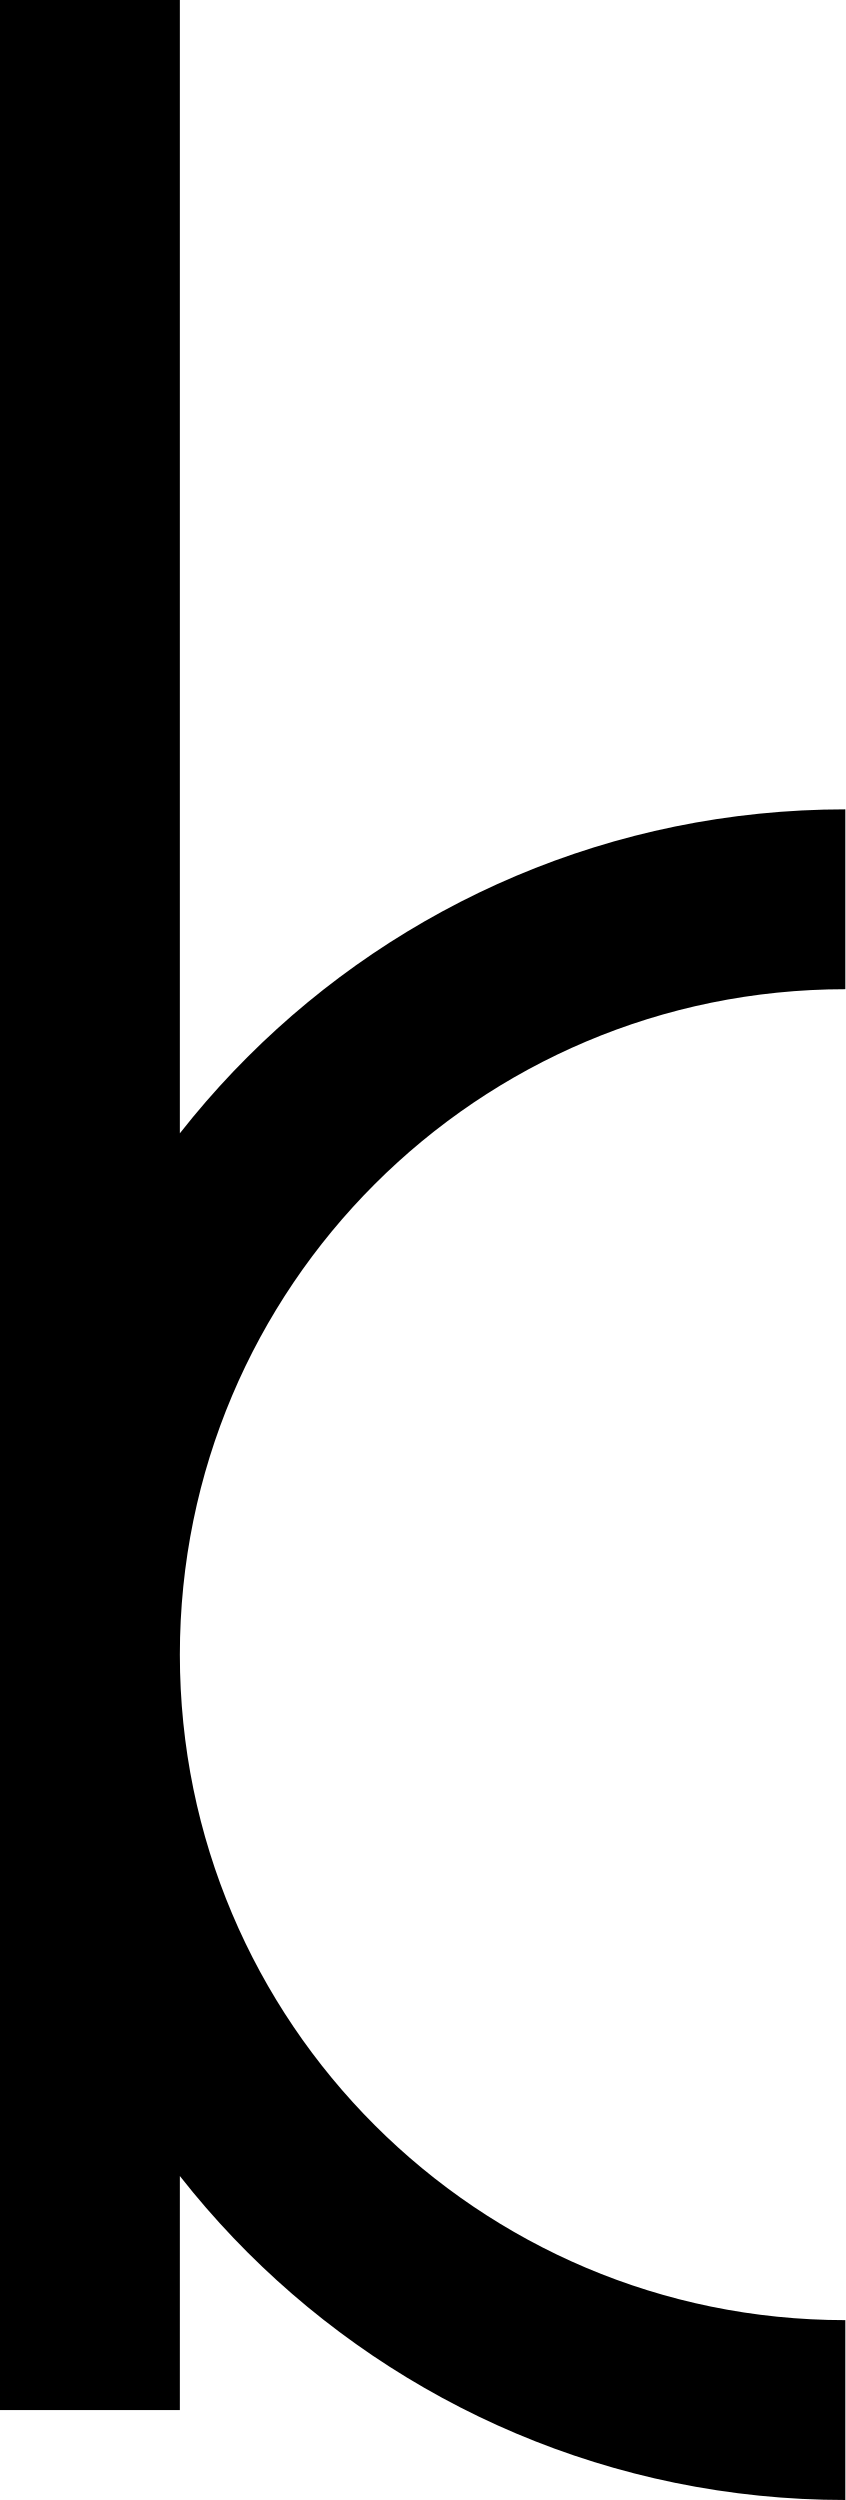
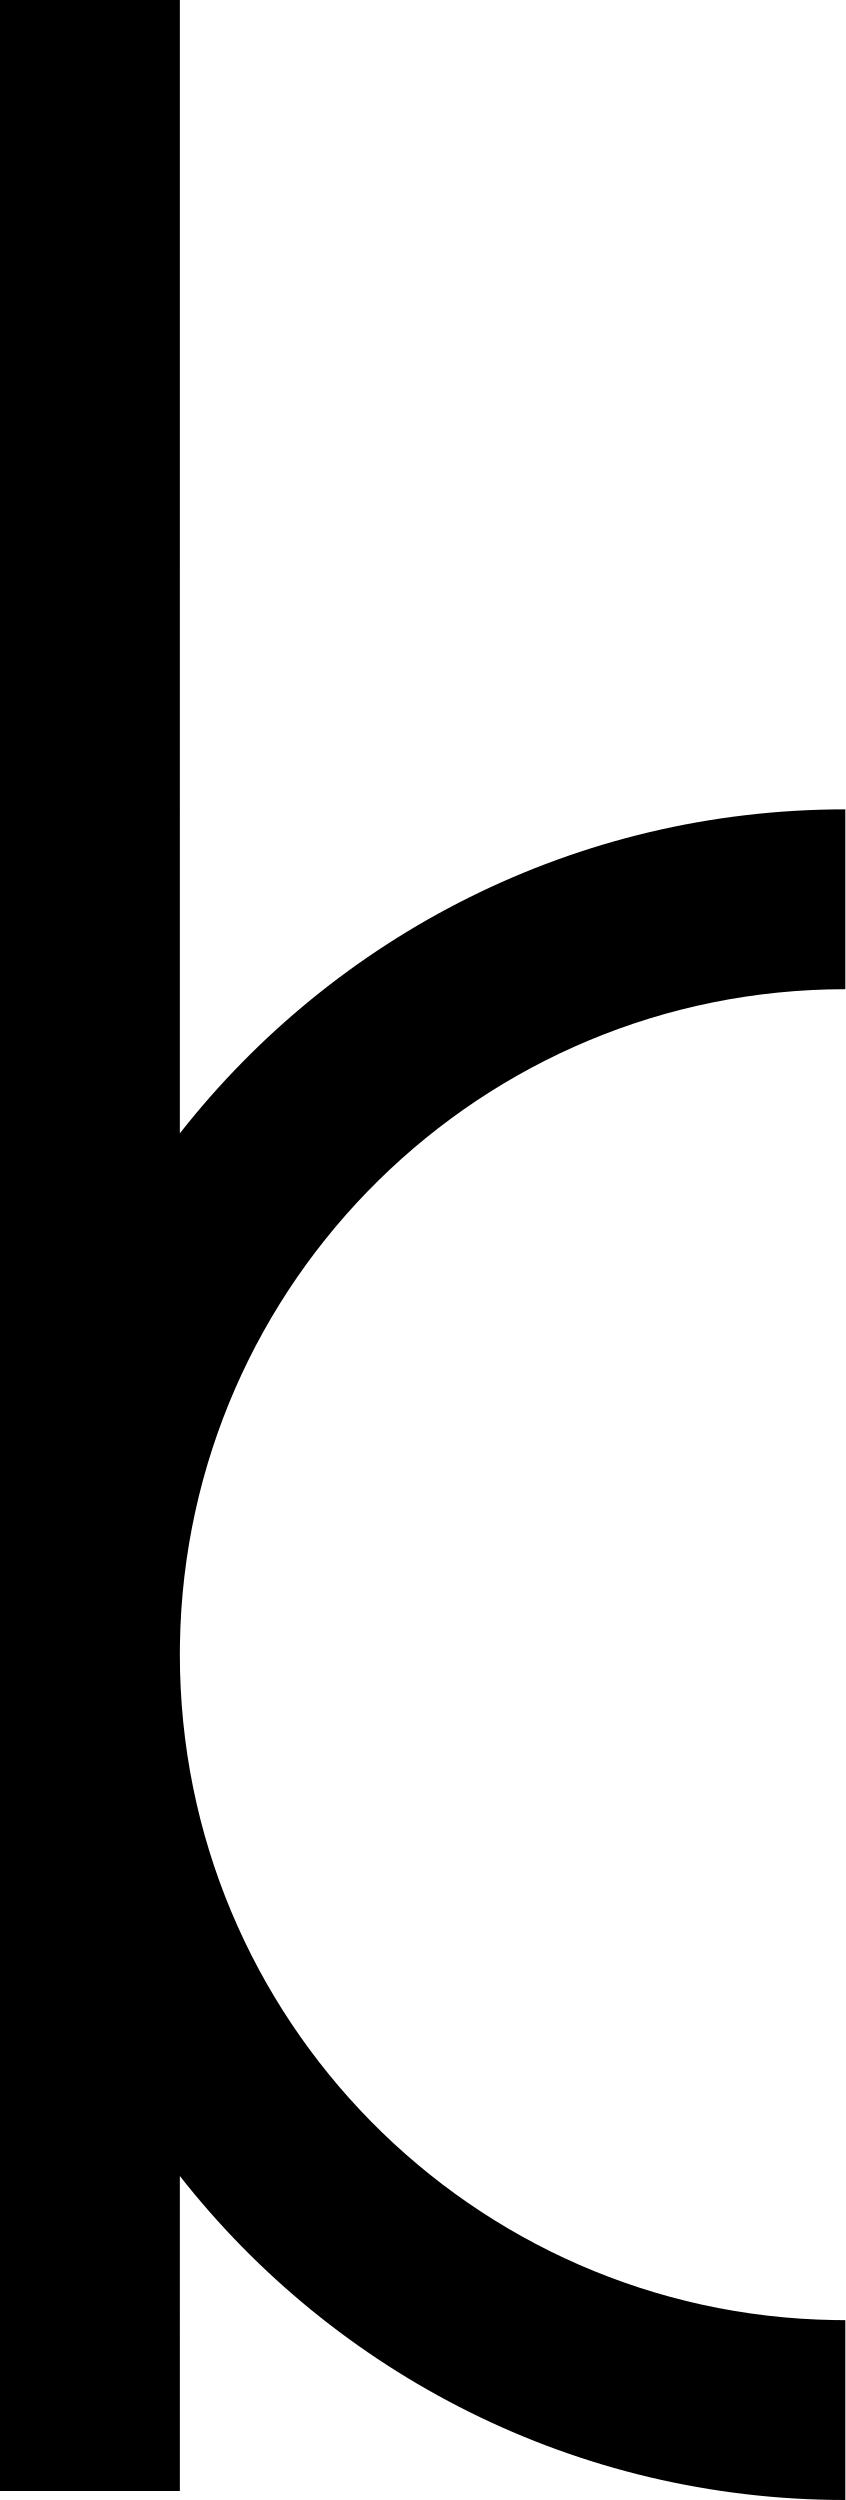
<svg xmlns="http://www.w3.org/2000/svg" width="94px" height="278px" viewBox="0 0 94 278" version="1.1">
  <g id="Page-1" stroke="none" stroke-width="1" fill="none" fill-rule="evenodd">
-     <path d="M10,0 L10,268 M10,184 C10,137.608 47.608,100 94,100 M10,184 C10,230.392 47.608,268 94,268" id="alphabet_k" stroke="#000000" stroke-width="20" />
+     <path d="M20,0 L19.999,126.029 C37.207,104.093 63.958,90 94,90 L94,110 C53.54,110 20.663,142.472 20.01,182.776 L20,184 C20,224.46 52.472,257.337 92.776,257.99 L94,258 L94,278 C63.958,278 37.207,263.907 19.999,241.971 L20,277 L0,277 L0,0 L20,0 Z" id="alphabet_k" fill="#000000" fill-rule="nonzero" />
  </g>
</svg>
